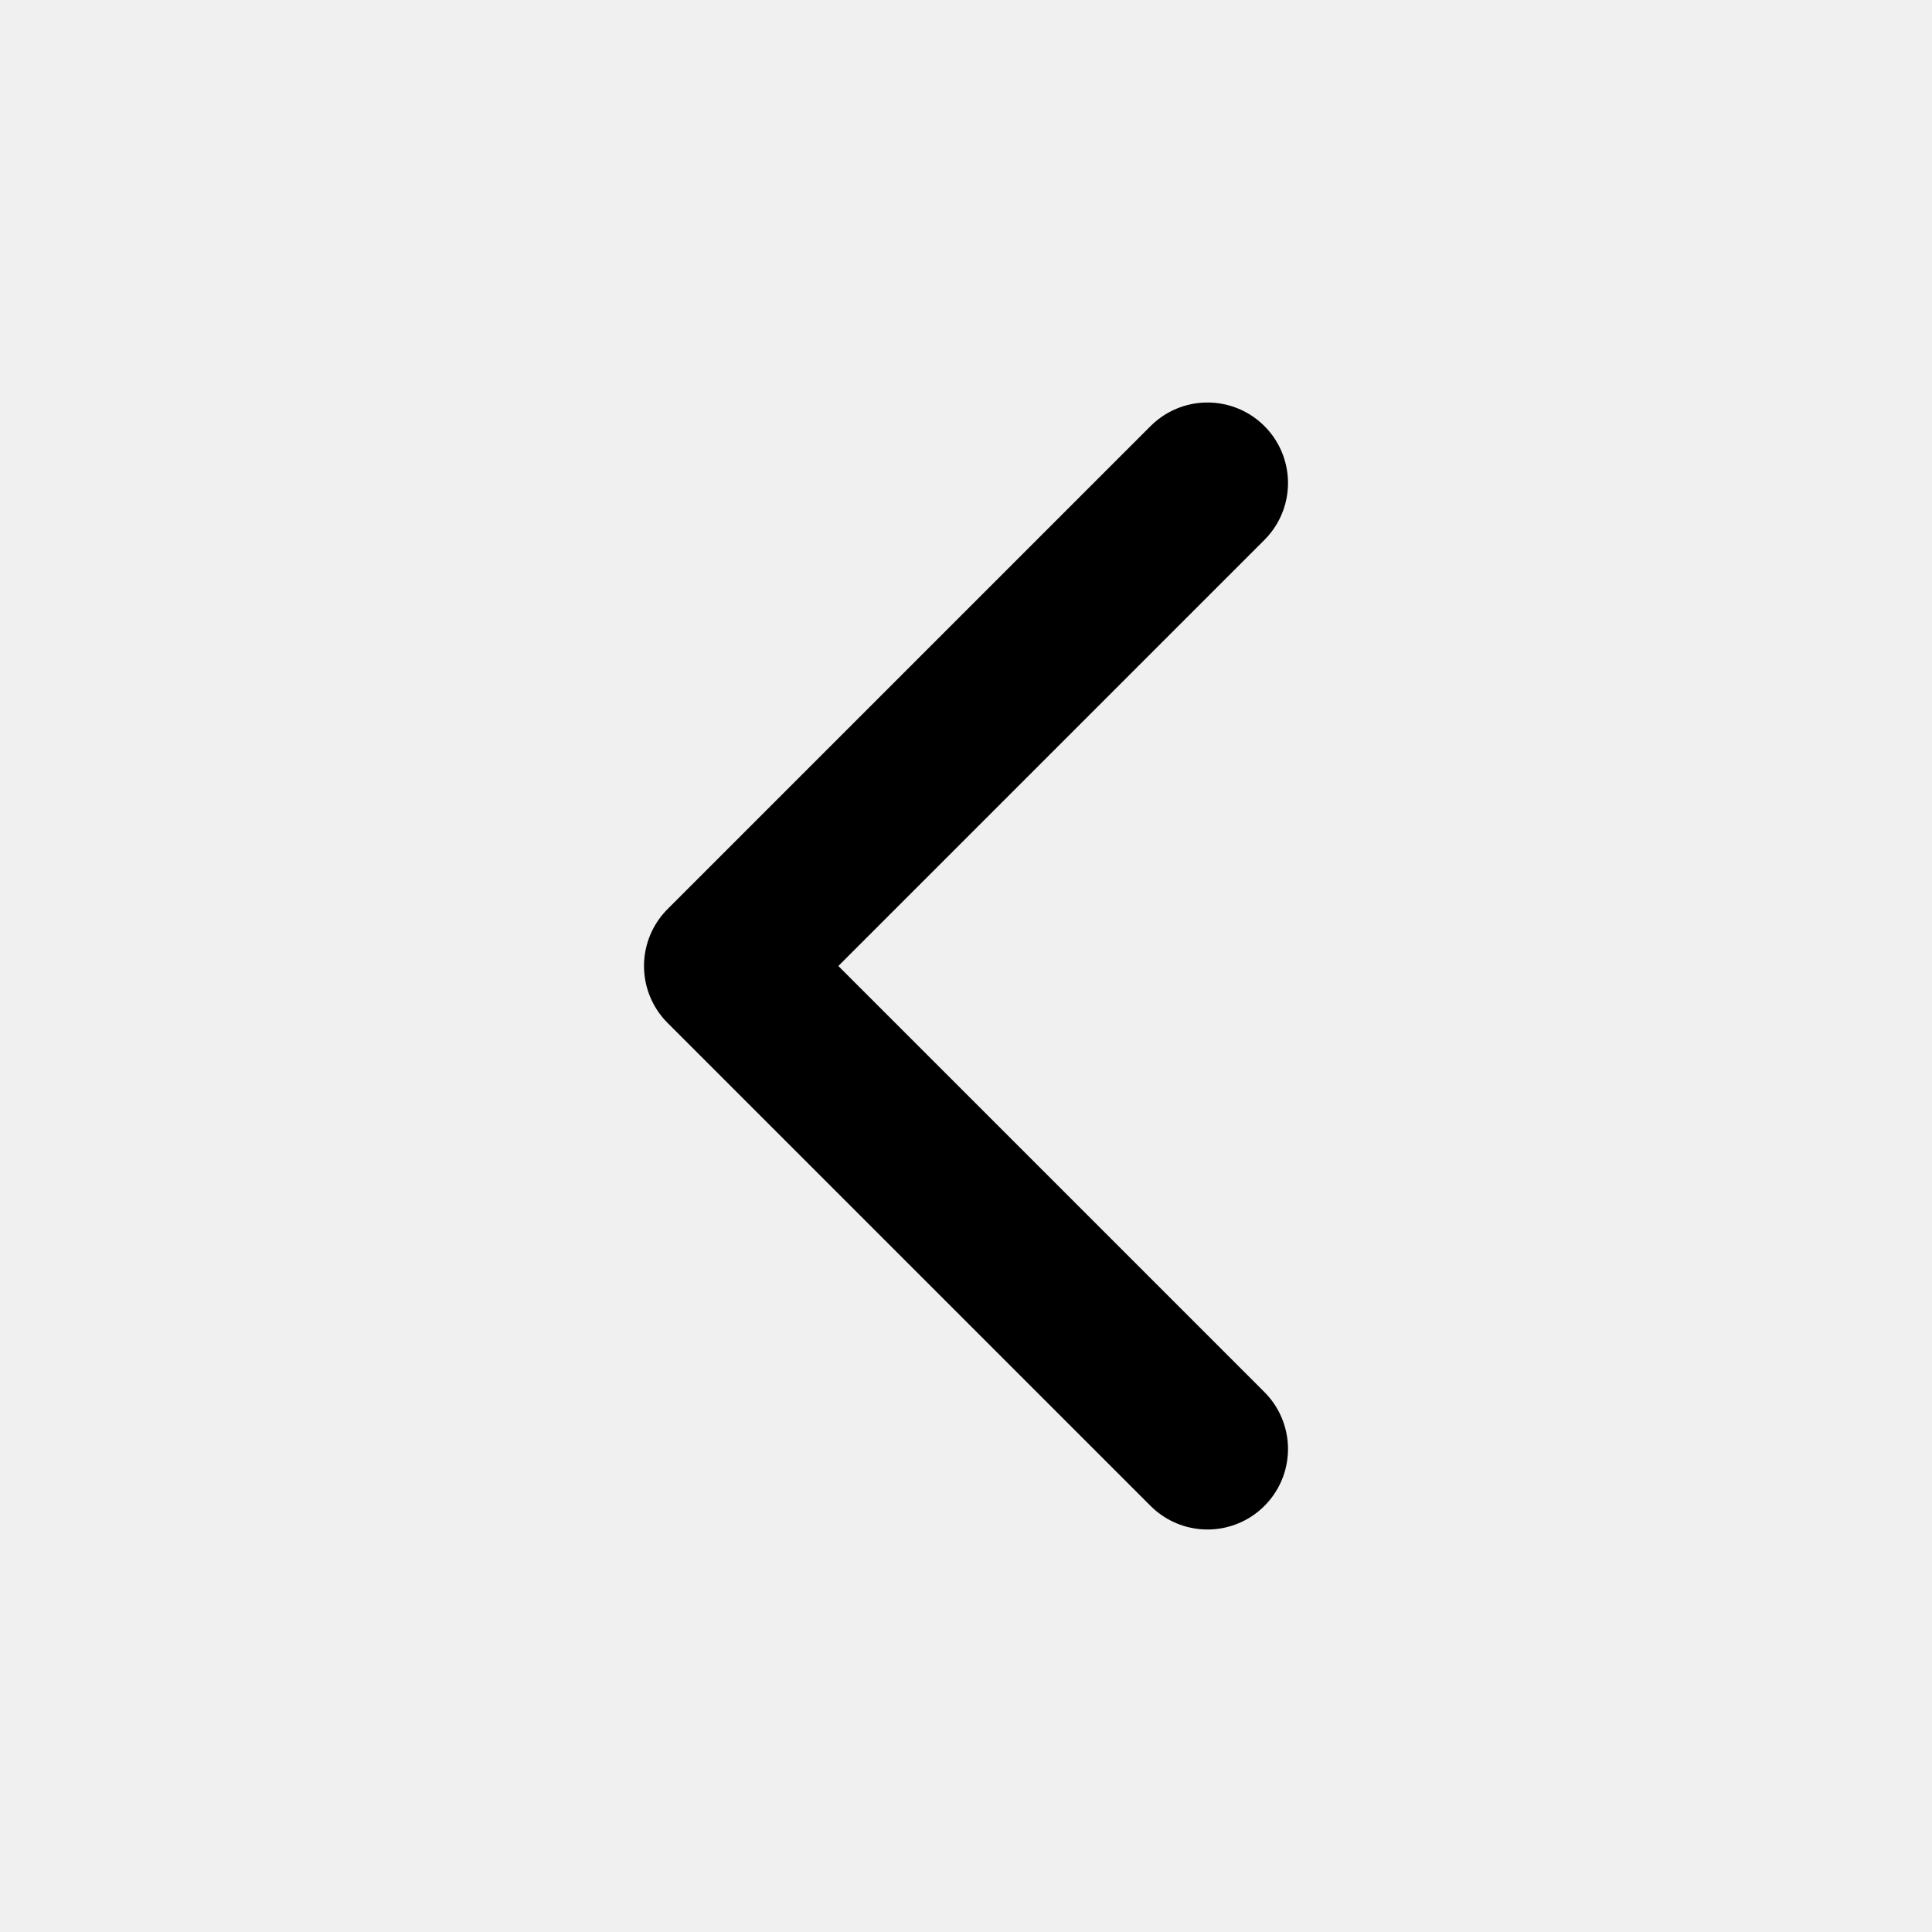
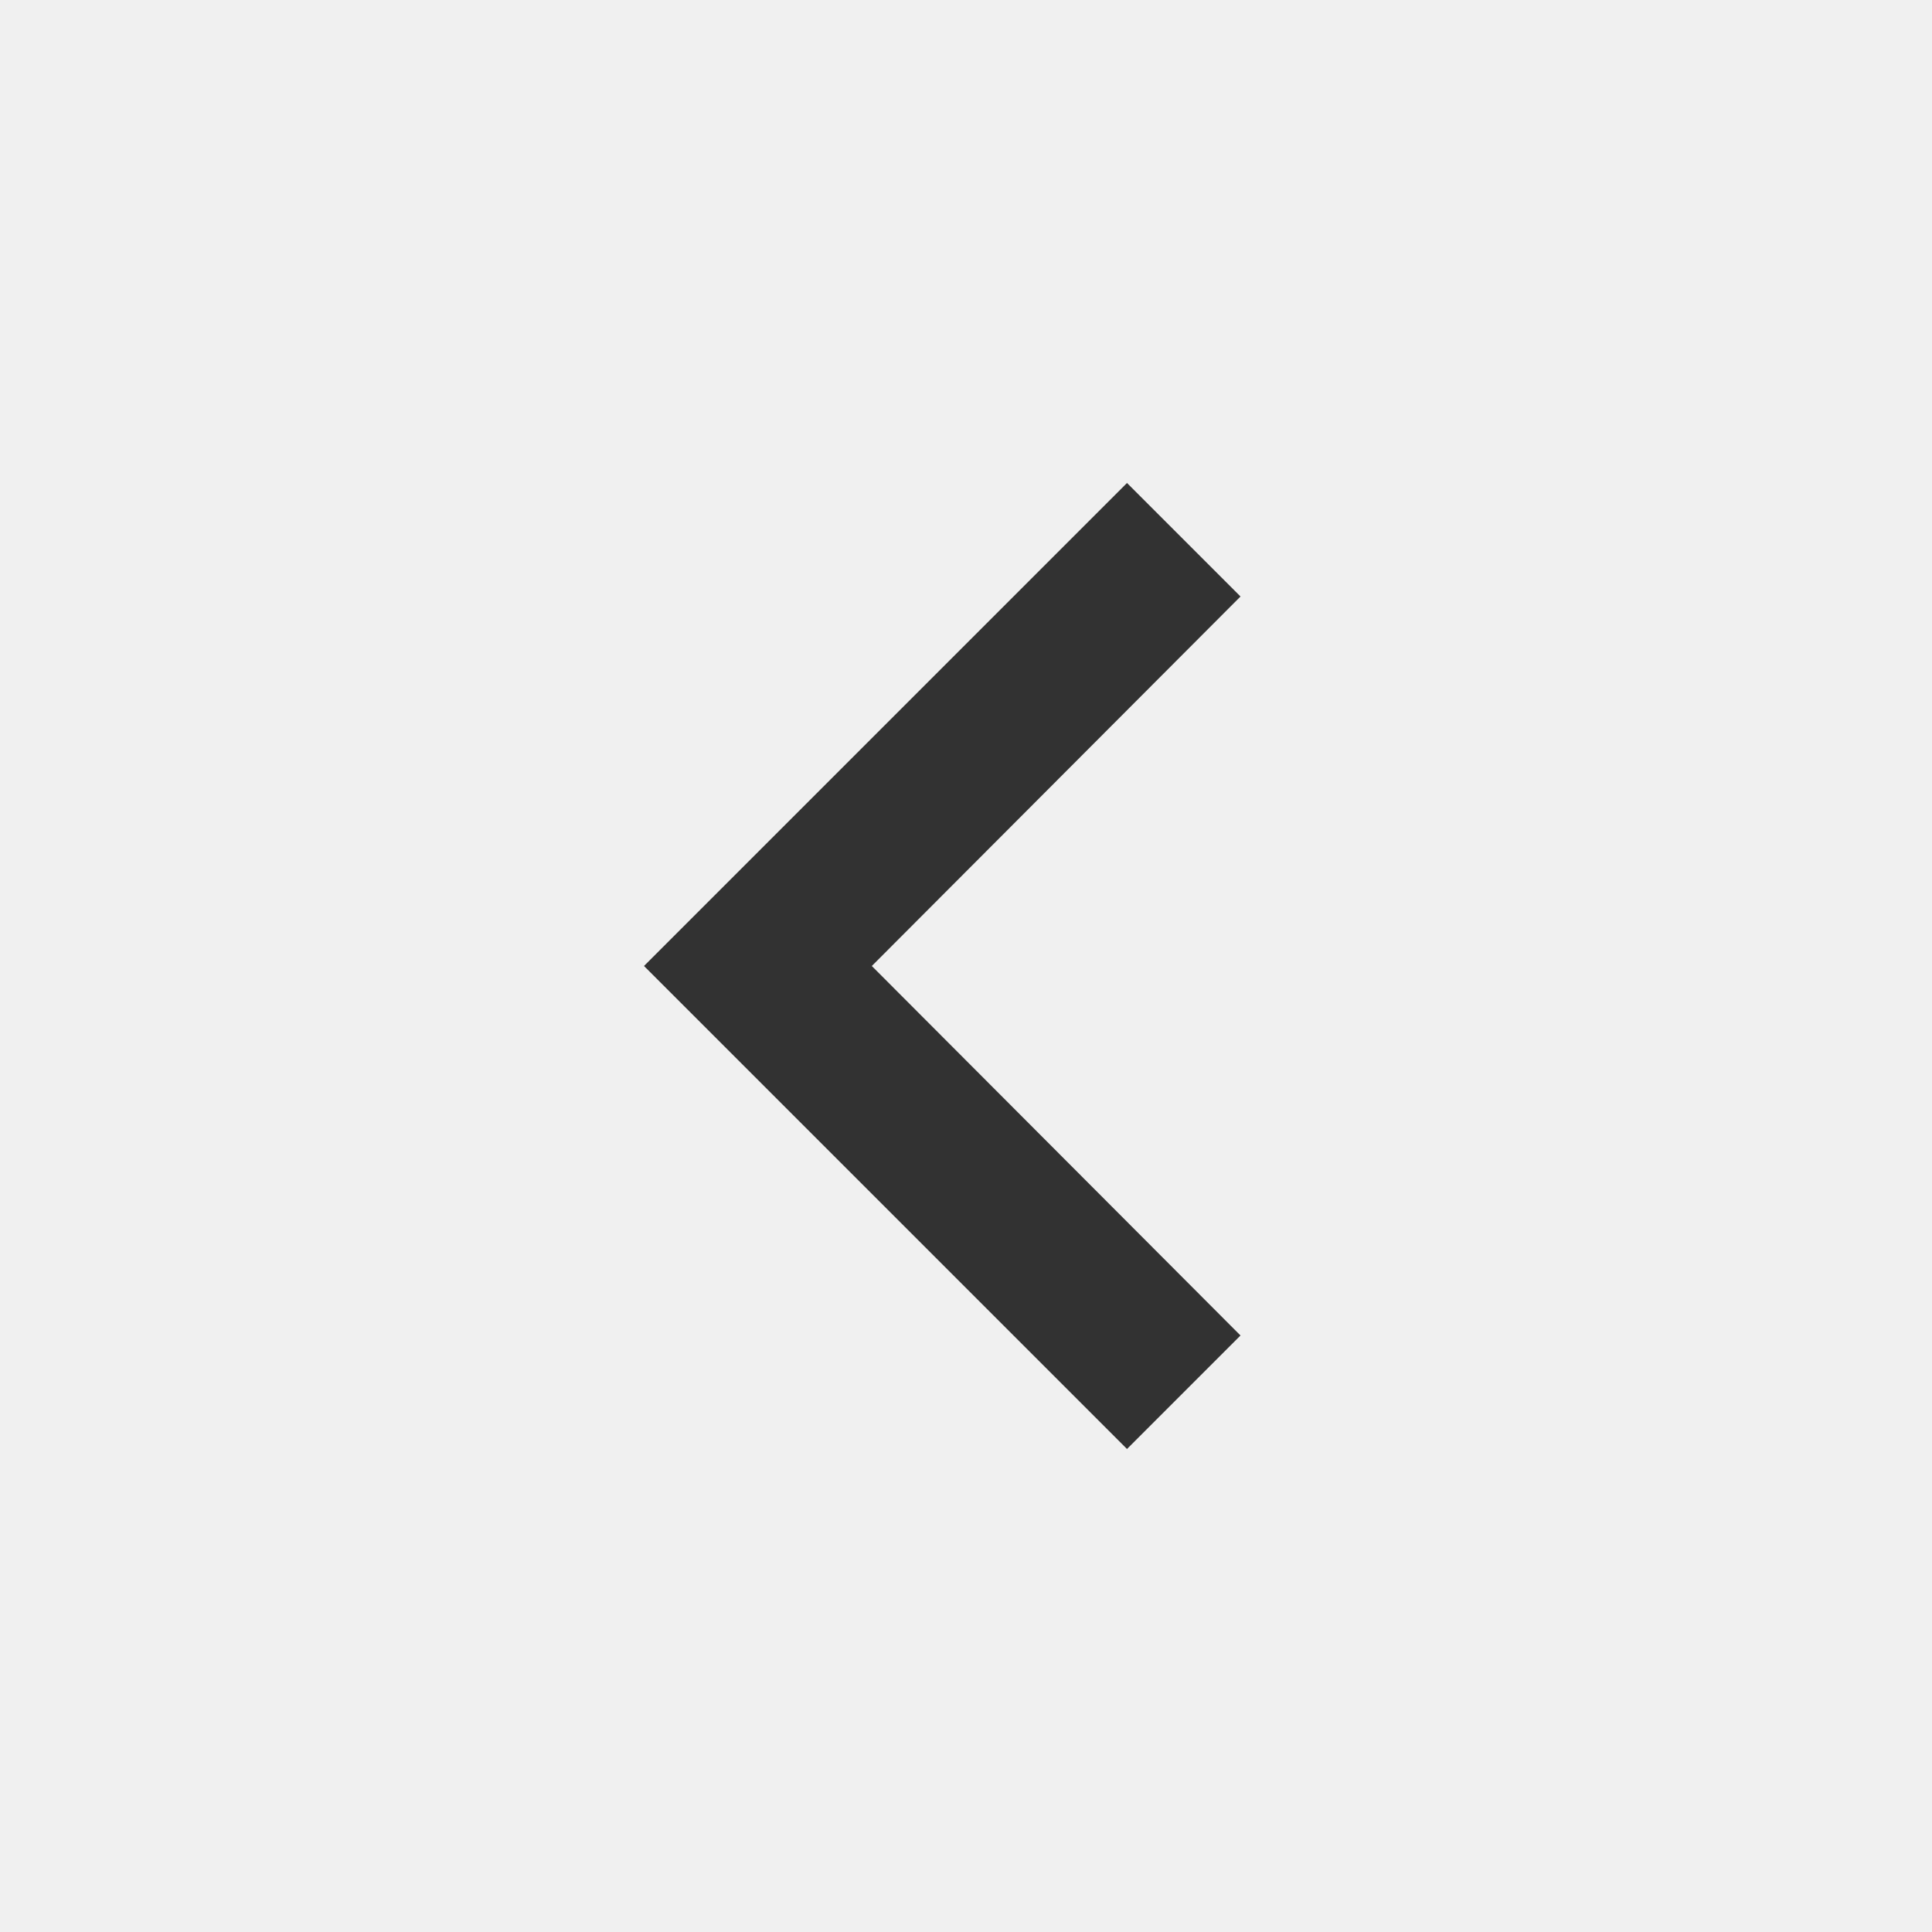
- <svg xmlns="http://www.w3.org/2000/svg" width="24" height="24" viewBox="0 0 24 24" fill="none" stroke="currentColor" stroke-width="2" stroke-linecap="round" stroke-linejoin="round" class="lucide lucide-chevron-left-icon lucide-chevron-left">
-   <path d="m15 18-6-6 6-6" />
+ <svg xmlns="http://www.w3.org/2000/svg" width="24" height="24" viewBox="0 0 24 24" fill="none">
+   <g clip-path="url(#clip0_17_2059)">
+     <path d="M15.41 16.59L10.83 12L15.41 7.41L14 6L8 12L14 18L15.41 16.59Z" fill="#323232" />
+   </g>
+   <defs>
+     <clipPath id="clip0_17_2059">
+       <rect width="24" height="24" fill="white" />
+     </clipPath>
+   </defs>
</svg>
